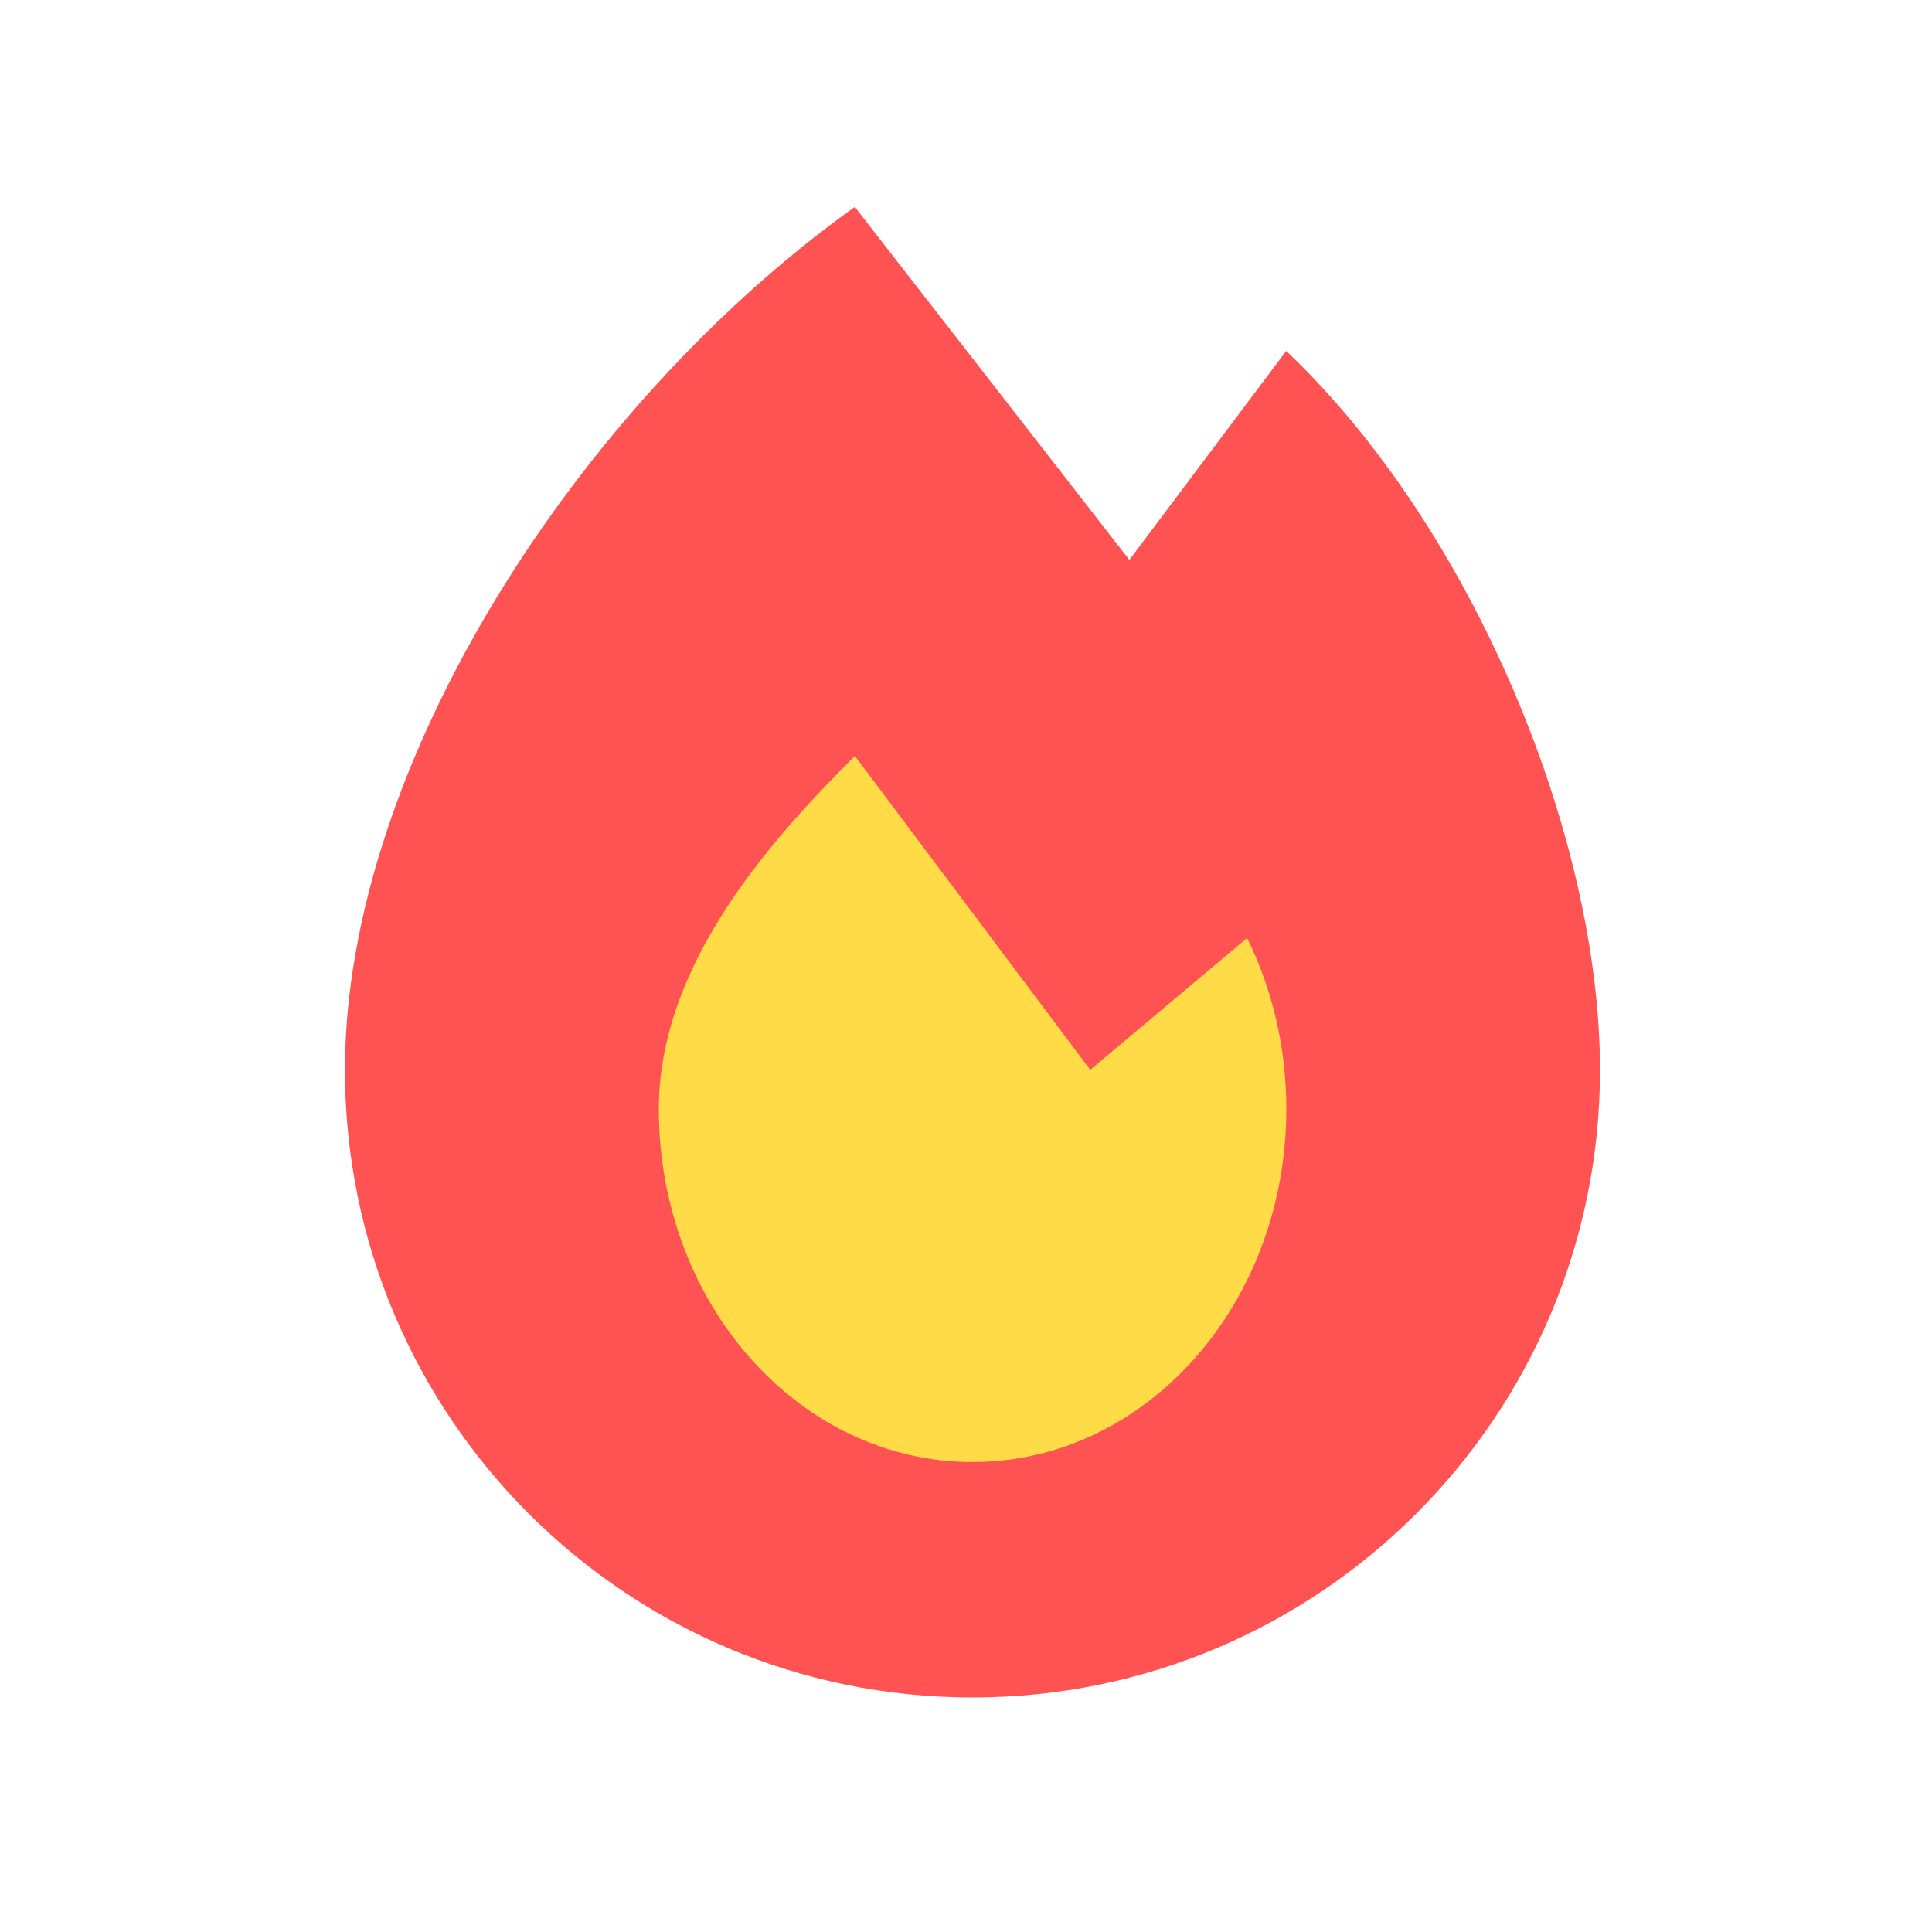
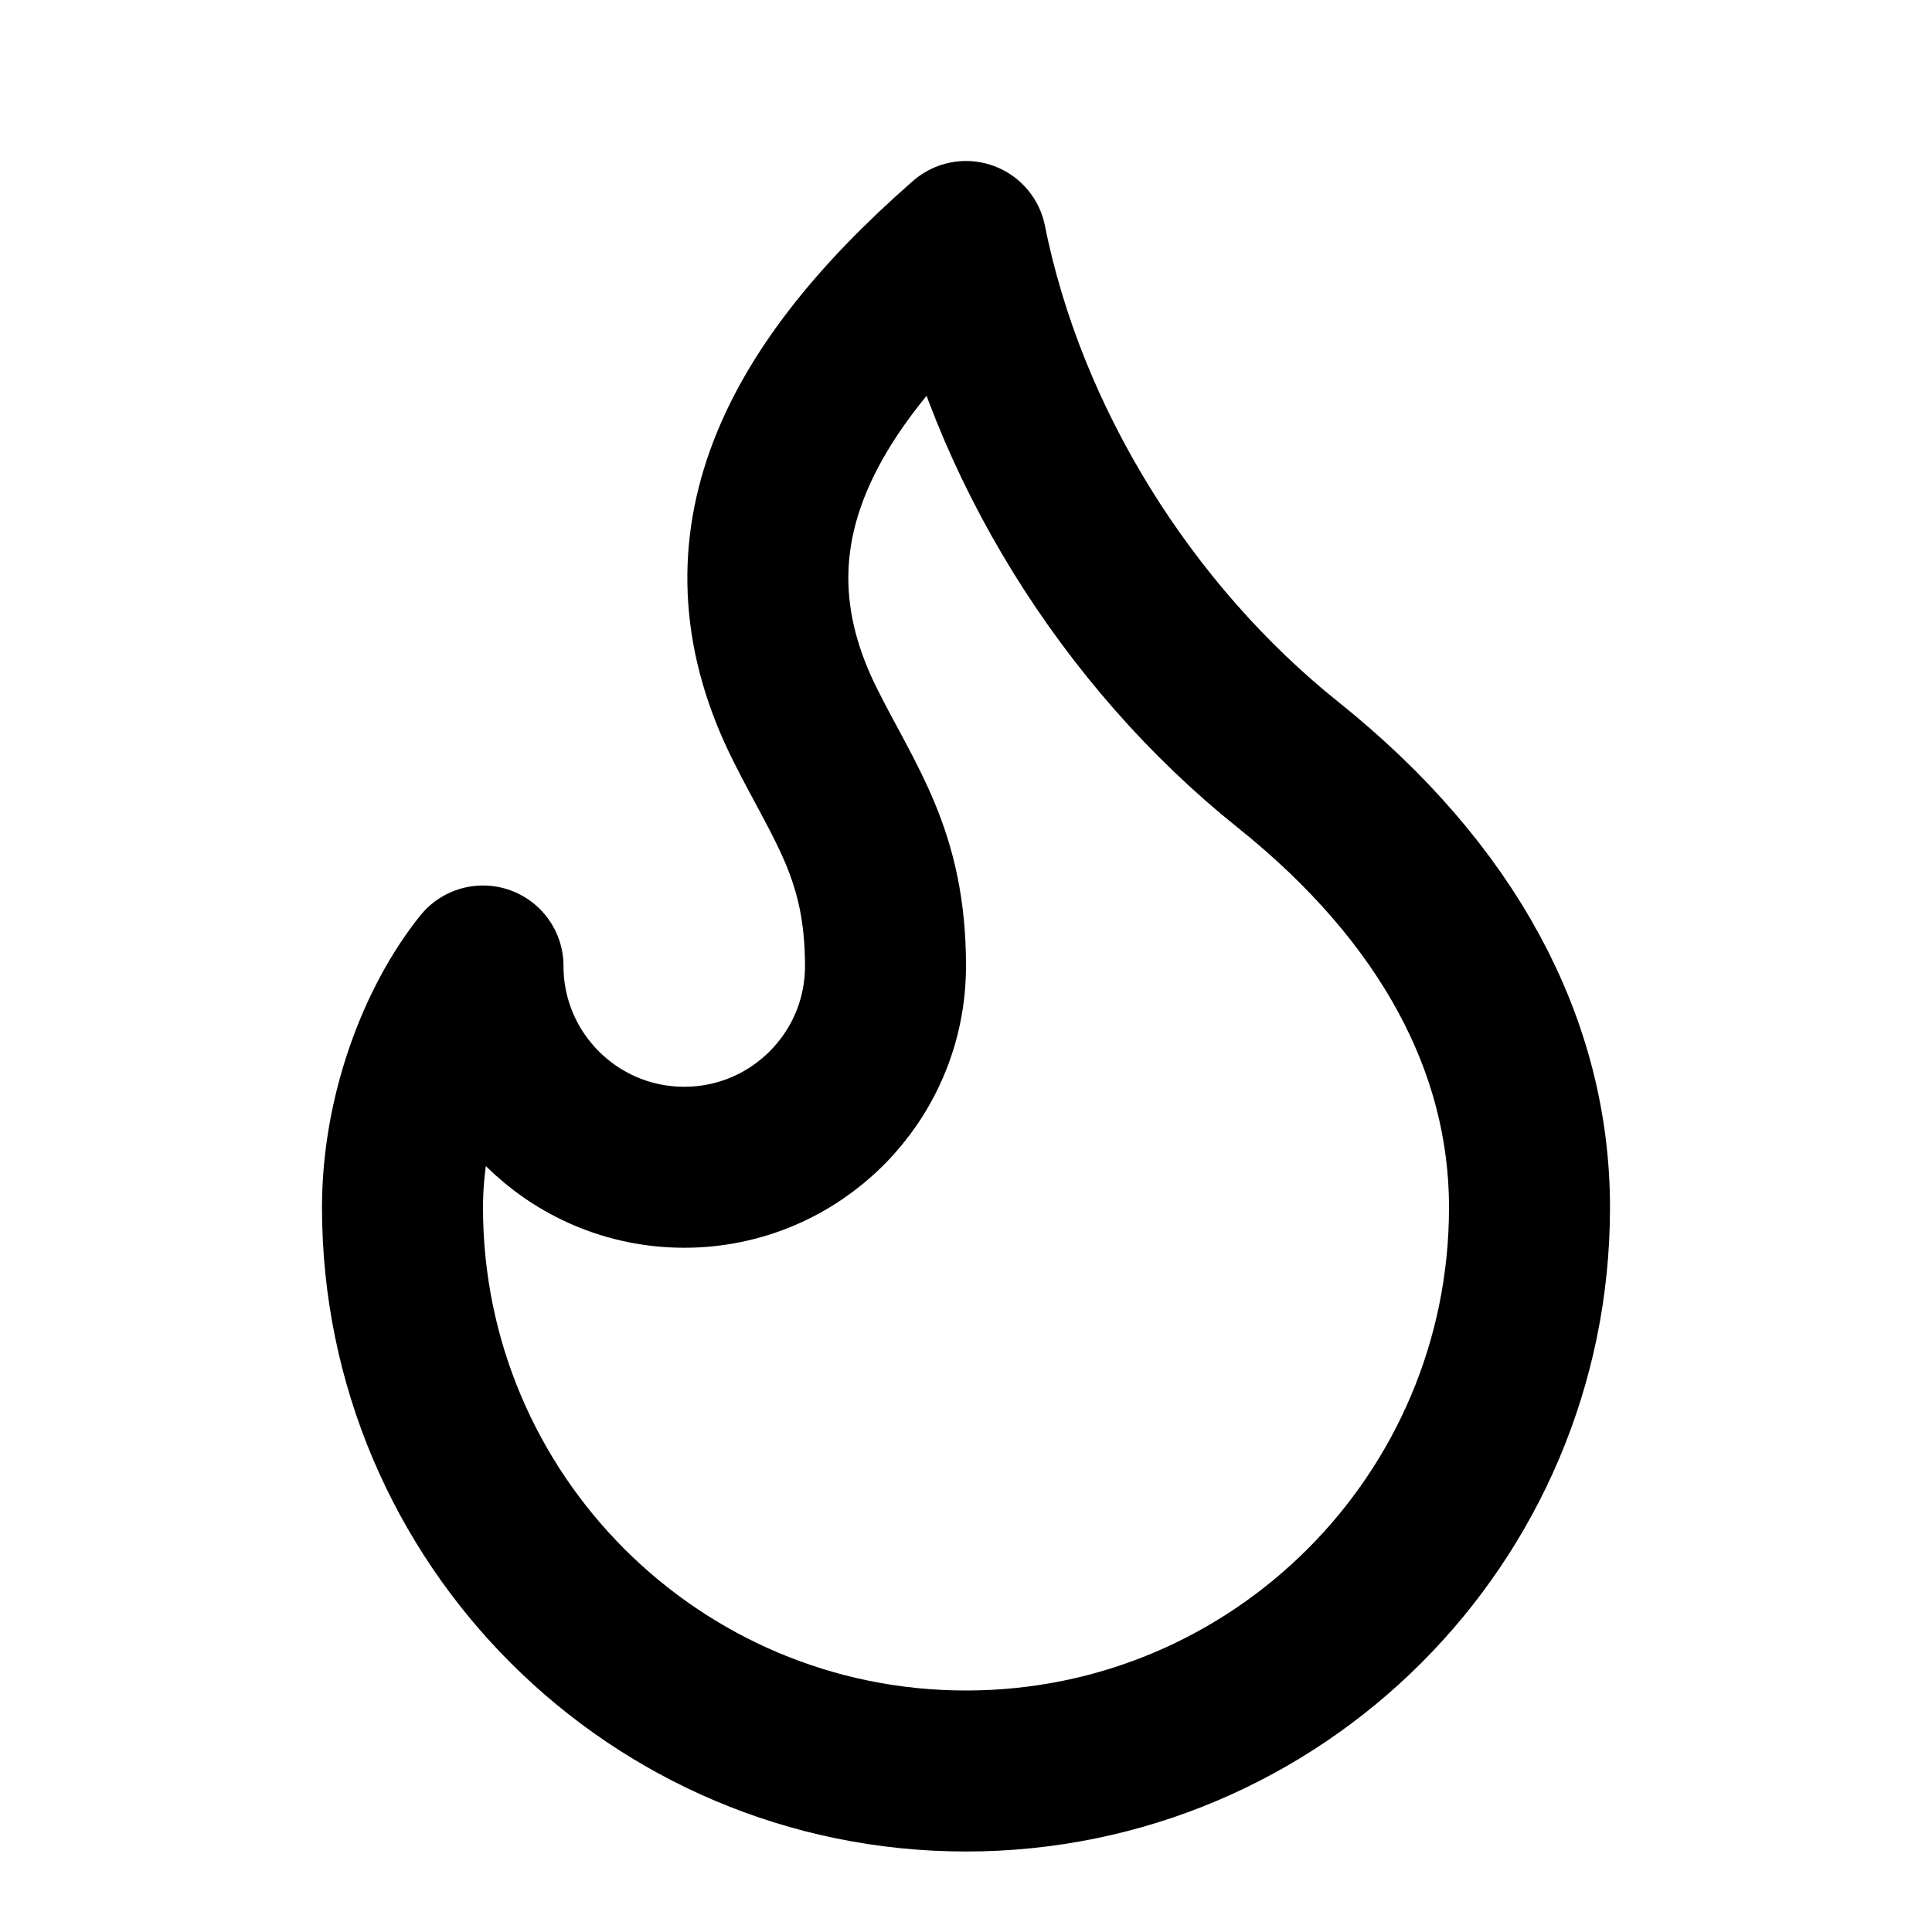
- <svg xmlns="http://www.w3.org/2000/svg" width="20" height="20" viewBox="0 0 20 20" fill="none">
-   <path d="M10.067 17.572C13.655 17.572 16.563 14.664 16.563 11.076C16.563 8.671 15.257 5.478 13.315 3.633L11.691 5.796L8.849 2.142C6.007 4.172 3.571 7.904 3.571 11.076C3.571 14.664 6.479 17.572 10.067 17.572Z" fill="#FF5353" />
-   <path d="M10.068 15.135C11.862 15.135 13.316 13.499 13.316 11.481C13.316 10.838 13.169 10.235 12.91 9.71L11.286 11.075L8.85 7.826C8.038 8.638 6.82 9.947 6.82 11.481C6.82 13.499 8.274 15.135 10.068 15.135Z" fill="#FFDB48" />
+ <svg xmlns="http://www.w3.org/2000/svg" width="24" height="24" viewBox="0 0 24 24" fill="none" stroke="currentColor" stroke-width="2" stroke-linecap="round" stroke-linejoin="round">
+   <path d="M8.5 14.5A2.5 2.5 0 0 0 11 12c0-1.38-.5-2-1-3-1.072-2.143-.224-4.054 2-6 .5 2.5 2 4.9 4 6.5 2 1.6 3 3.5 3 5.5a7 7 0 1 1-14 0c0-1.153.433-2.294 1-3a2.5 2.5 0 0 0 2.5 2.5z" />
</svg>
